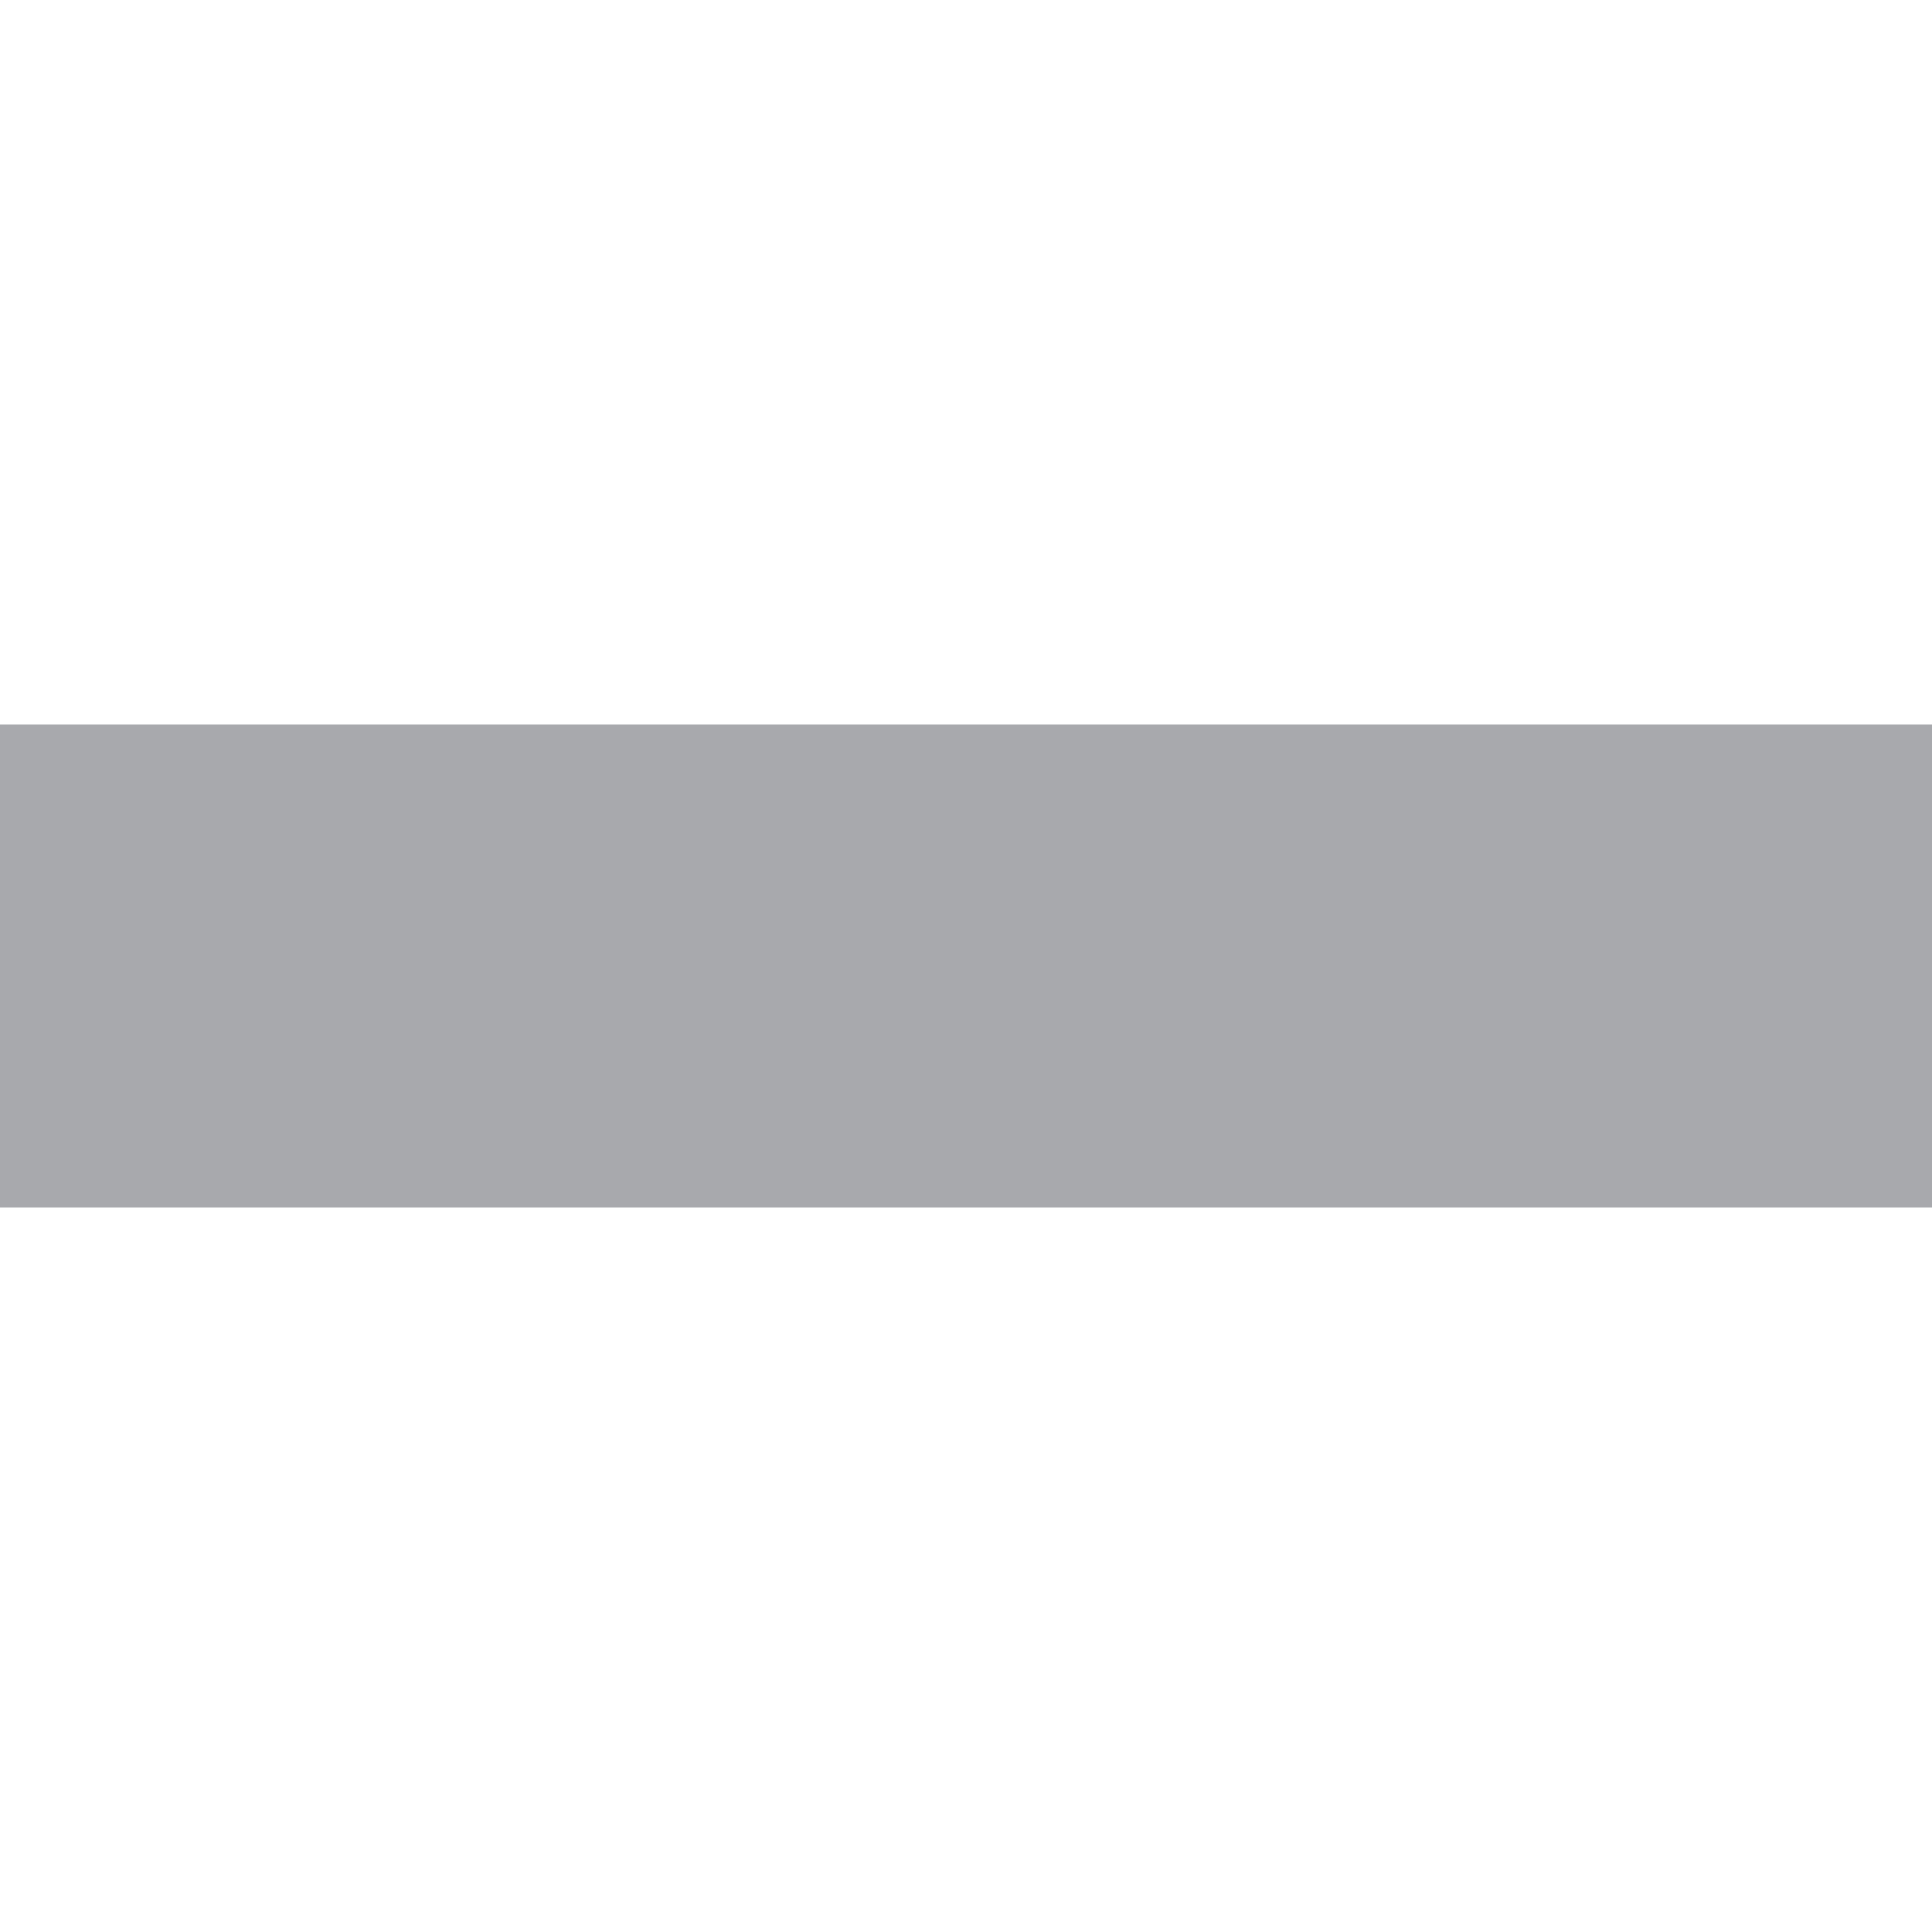
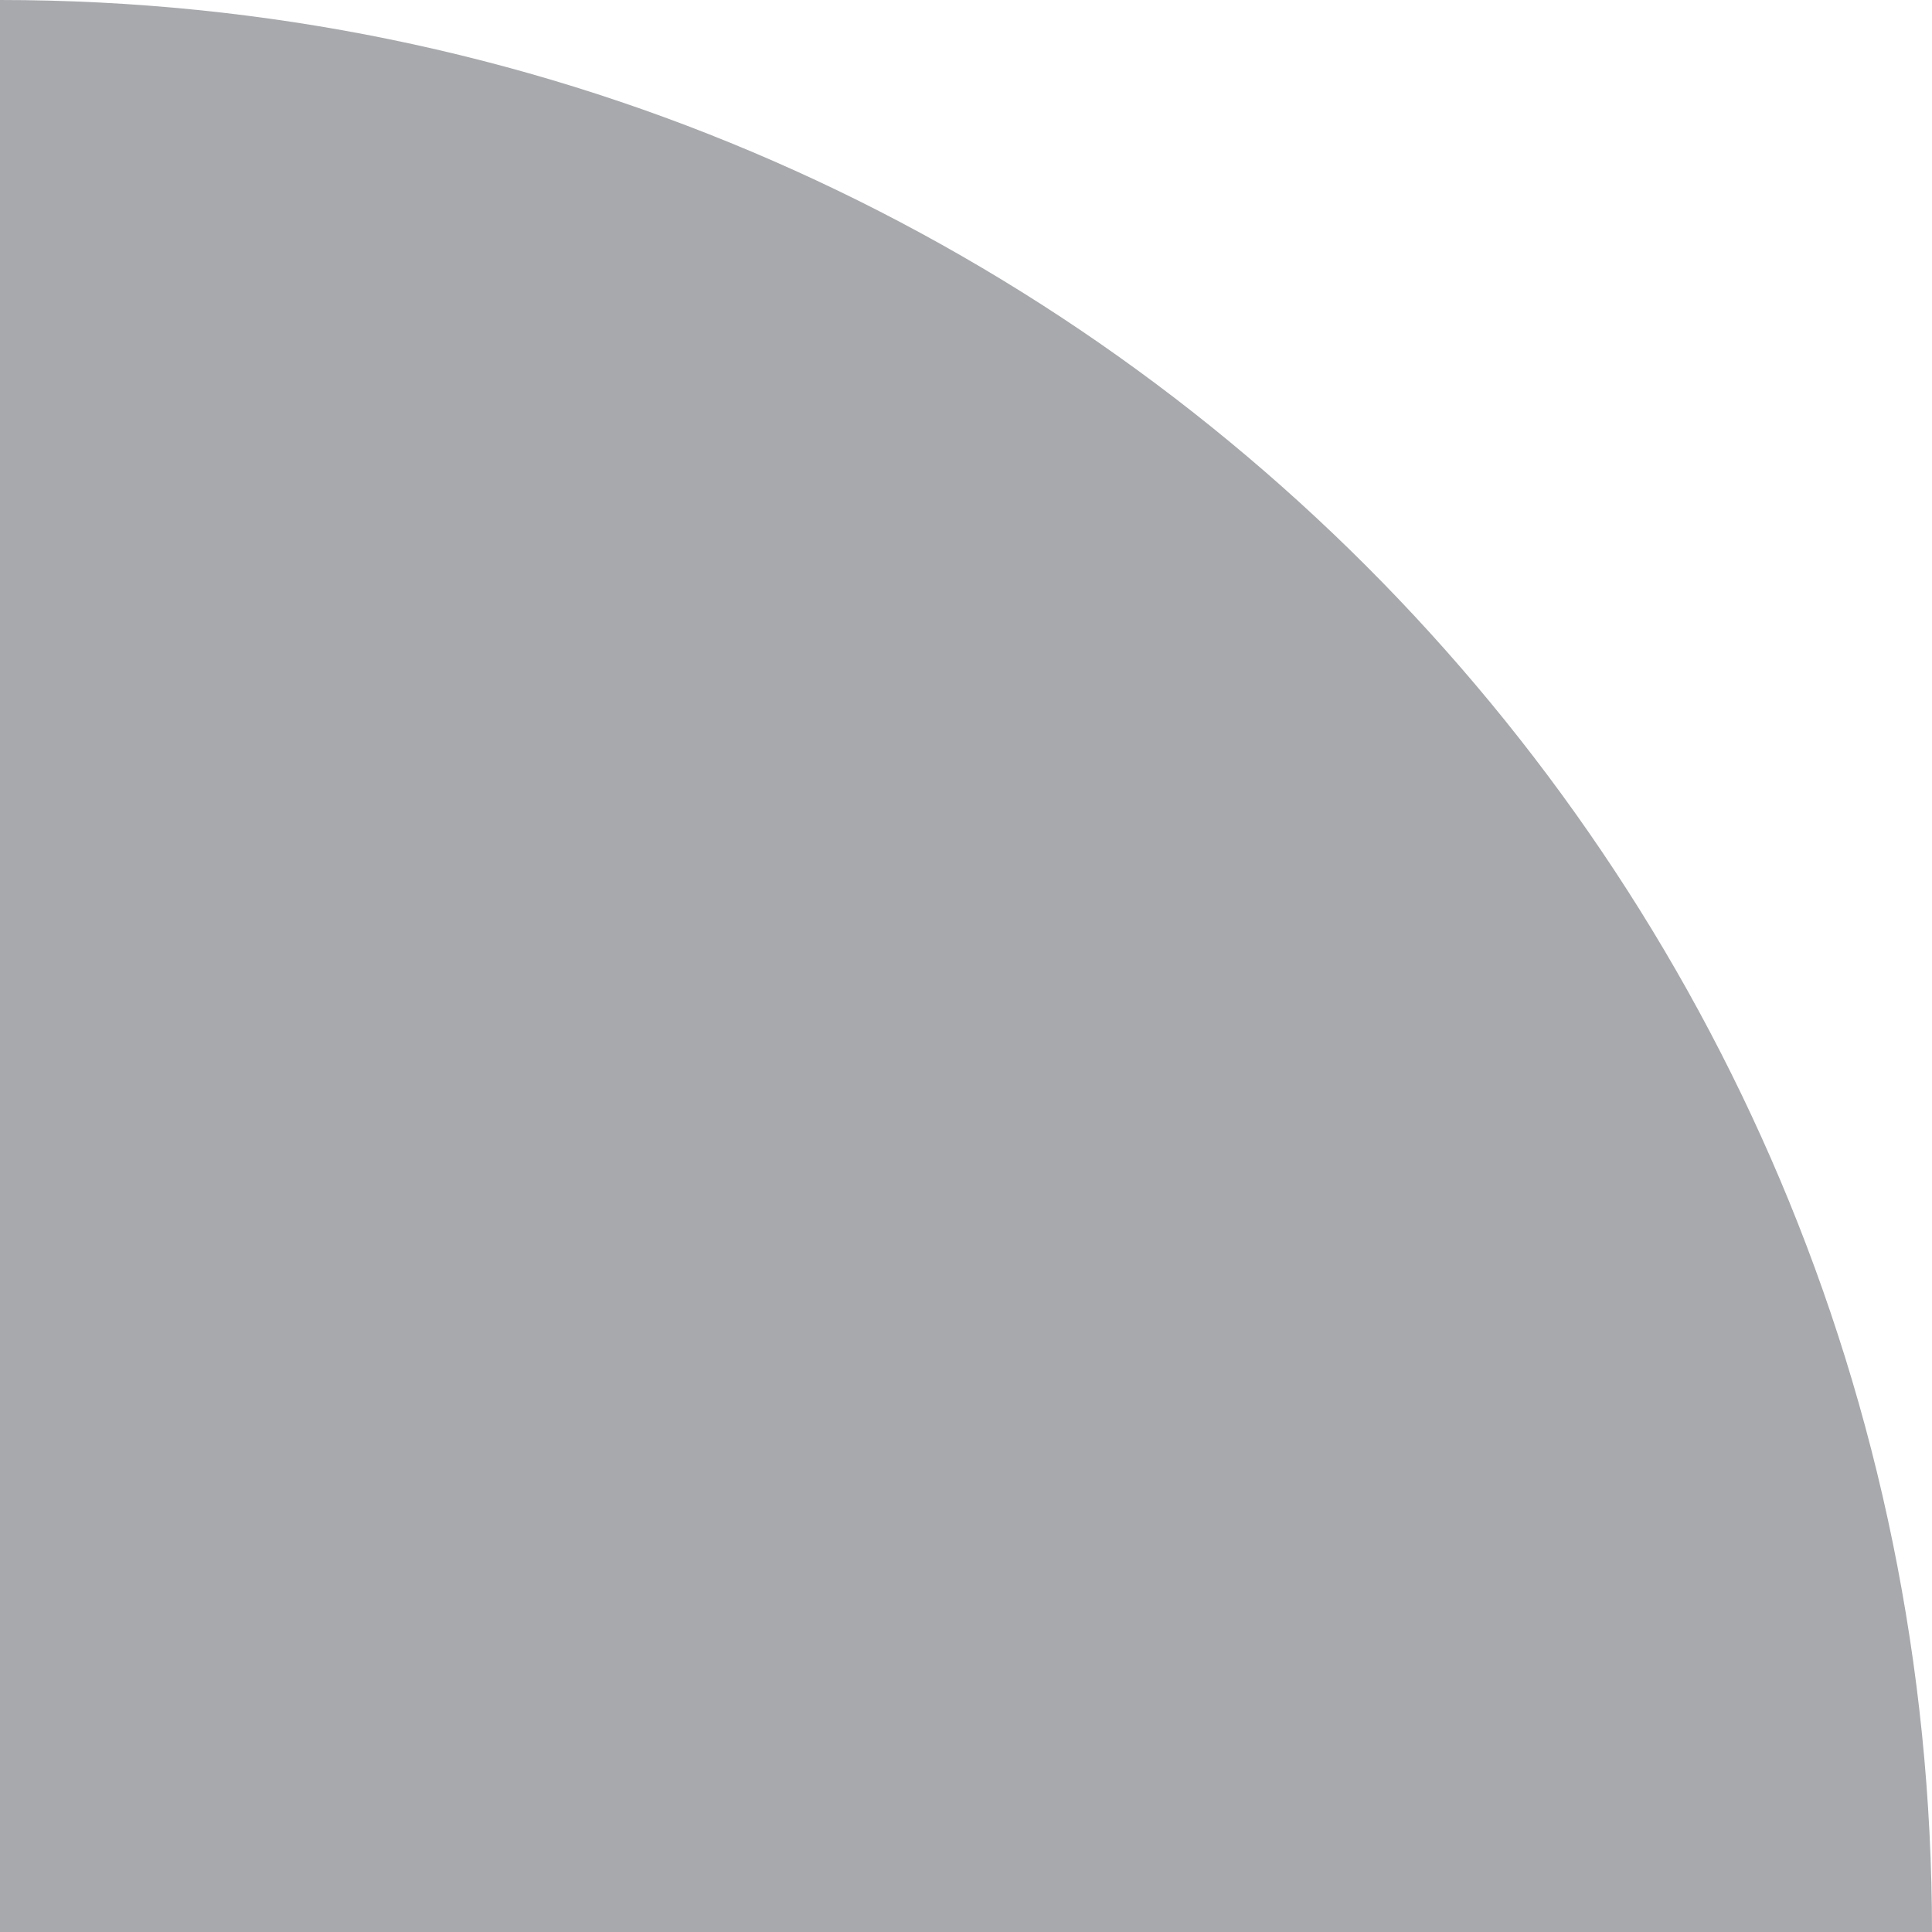
- <svg xmlns="http://www.w3.org/2000/svg" version="1.1" id="layer1" x="0px" y="0px" viewBox="0 0 100 100" enable-background="new 0 0 100 100" xml:space="preserve">
+ <svg xmlns="http://www.w3.org/2000/svg" version="1.1" id="block1" x="0px" y="0px" viewBox="0 0 100 100" xml:space="preserve">
  <g id="layer1">
    <rect class="color1" fill="#FFFFFF" width="100" height="100" />
-     <rect class="color0" y="37.5" fill="#A7A9AC" width="100" height="25" />
+     <path class="color0" fill="#A7A9AC" d="M100,100C100,44.771,55.229,0,0,0v100H100z" />
  </g>
</svg>
